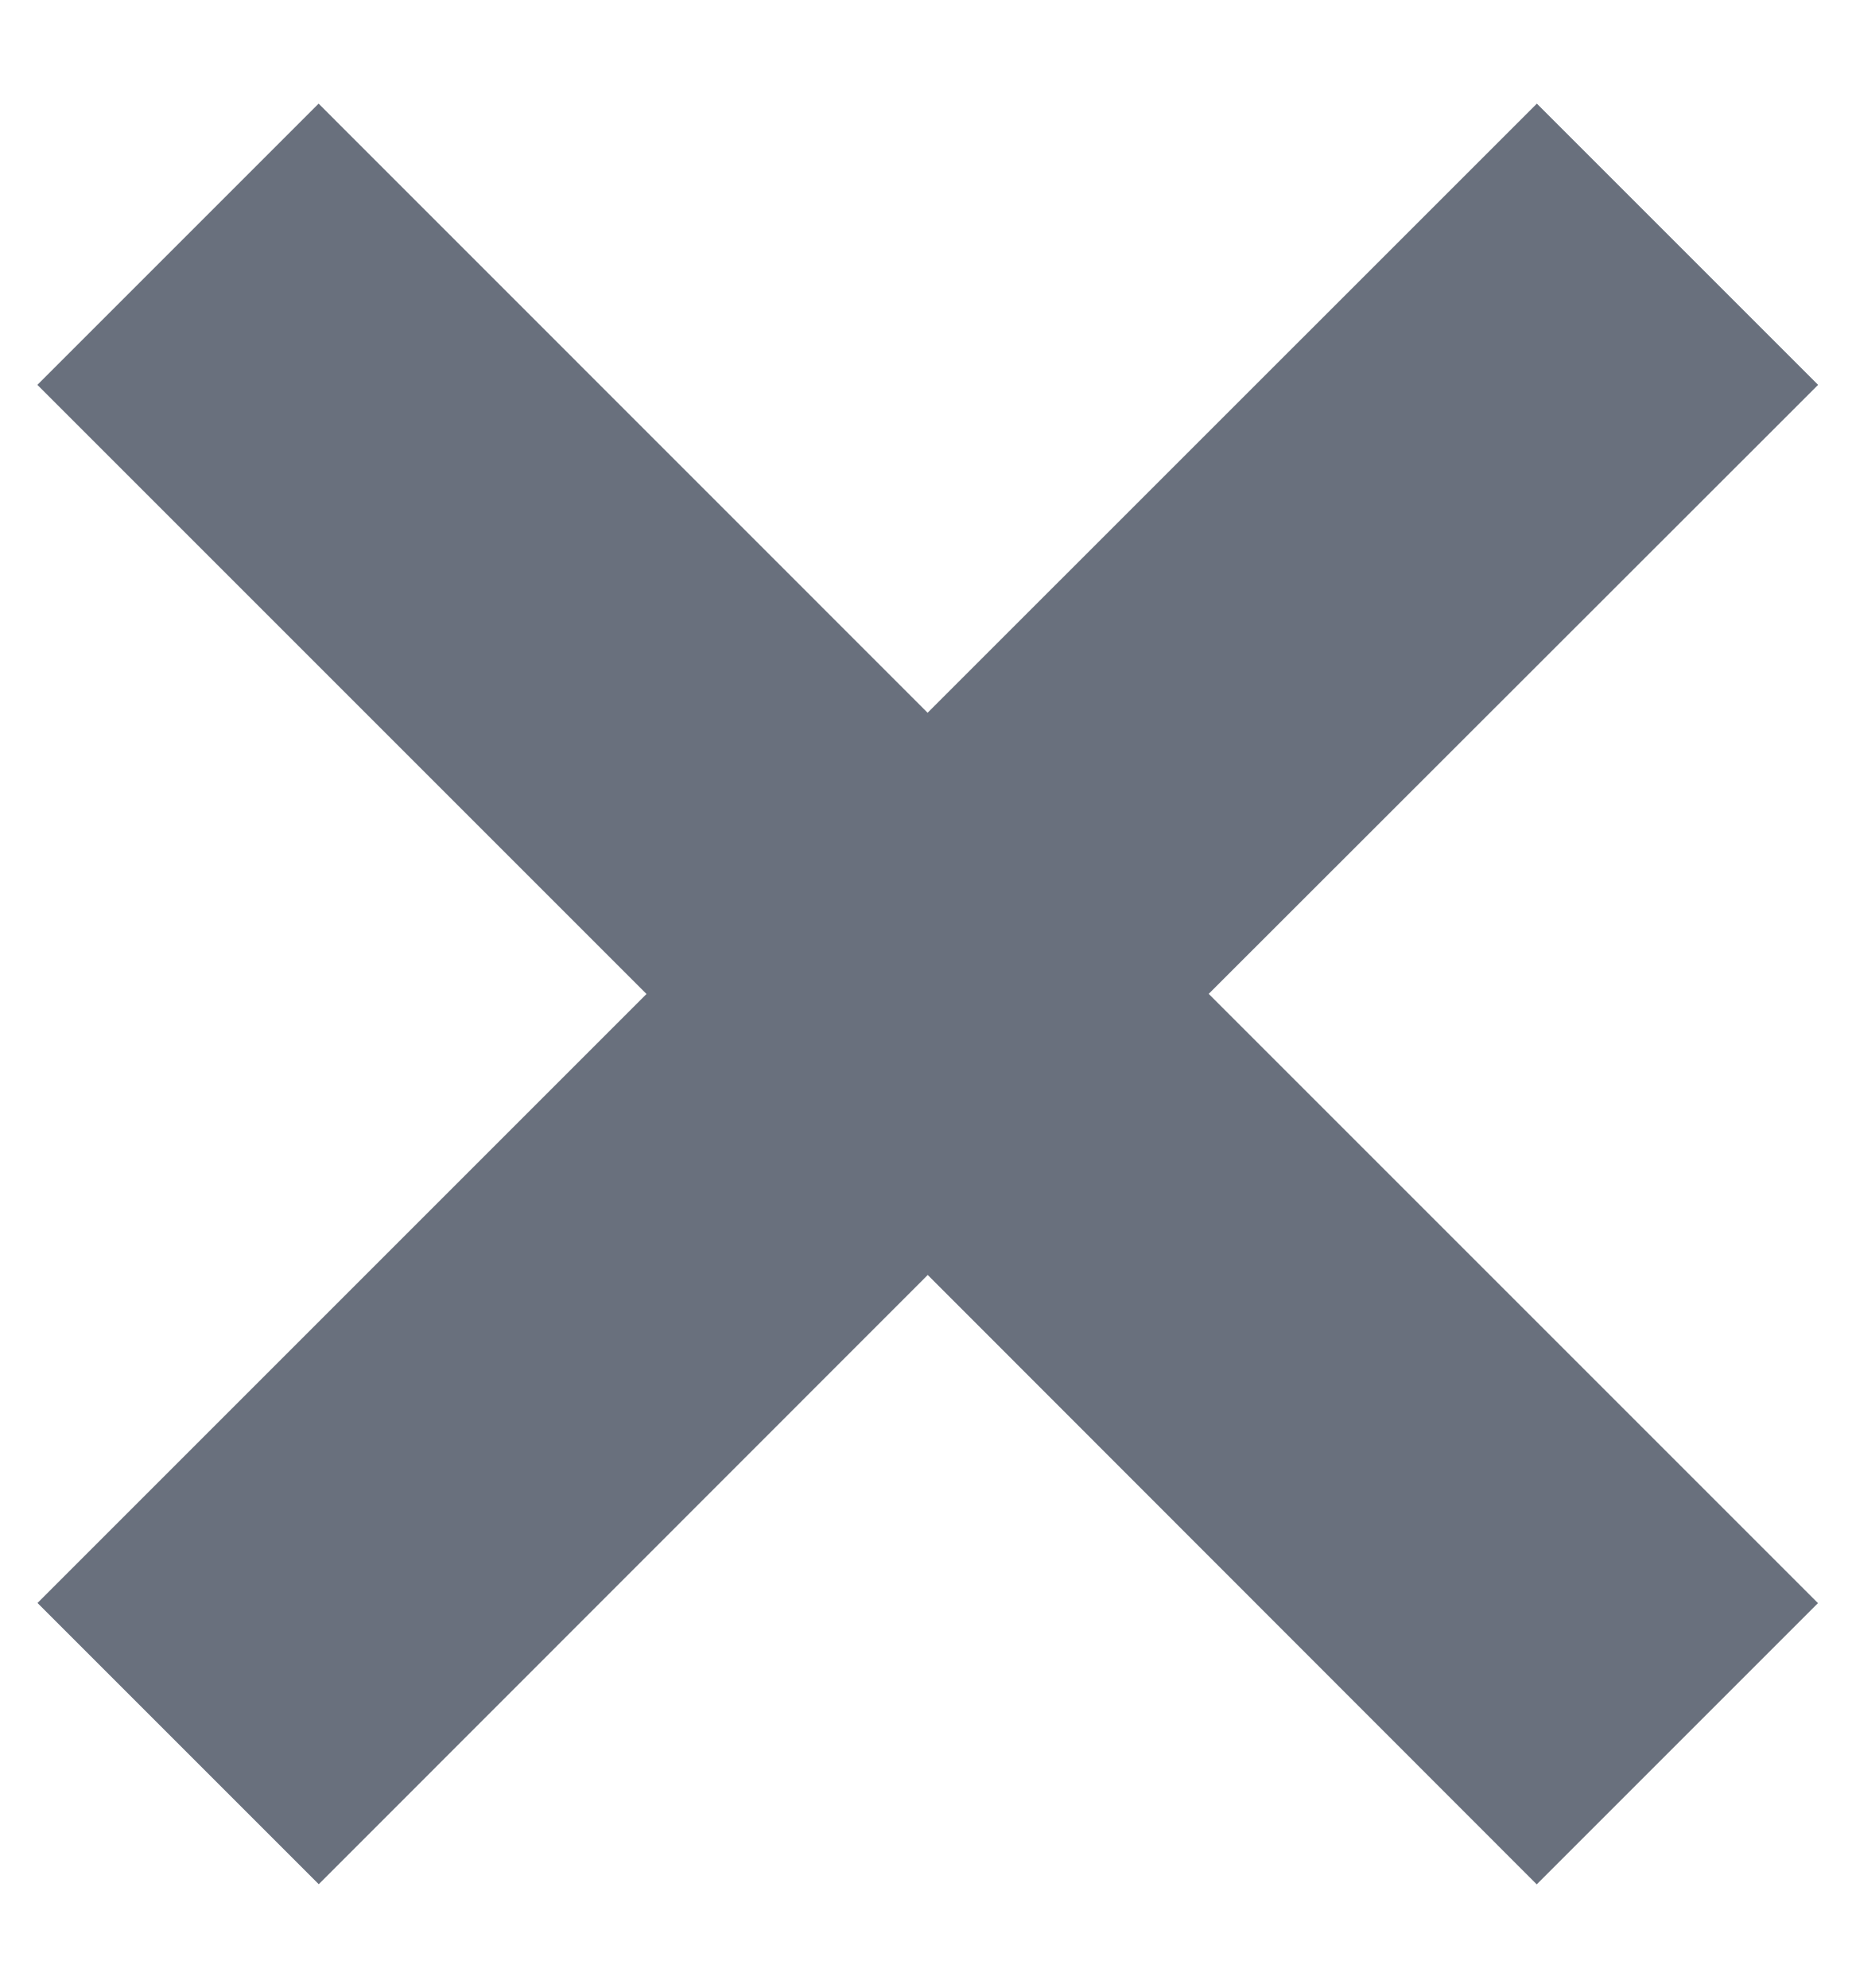
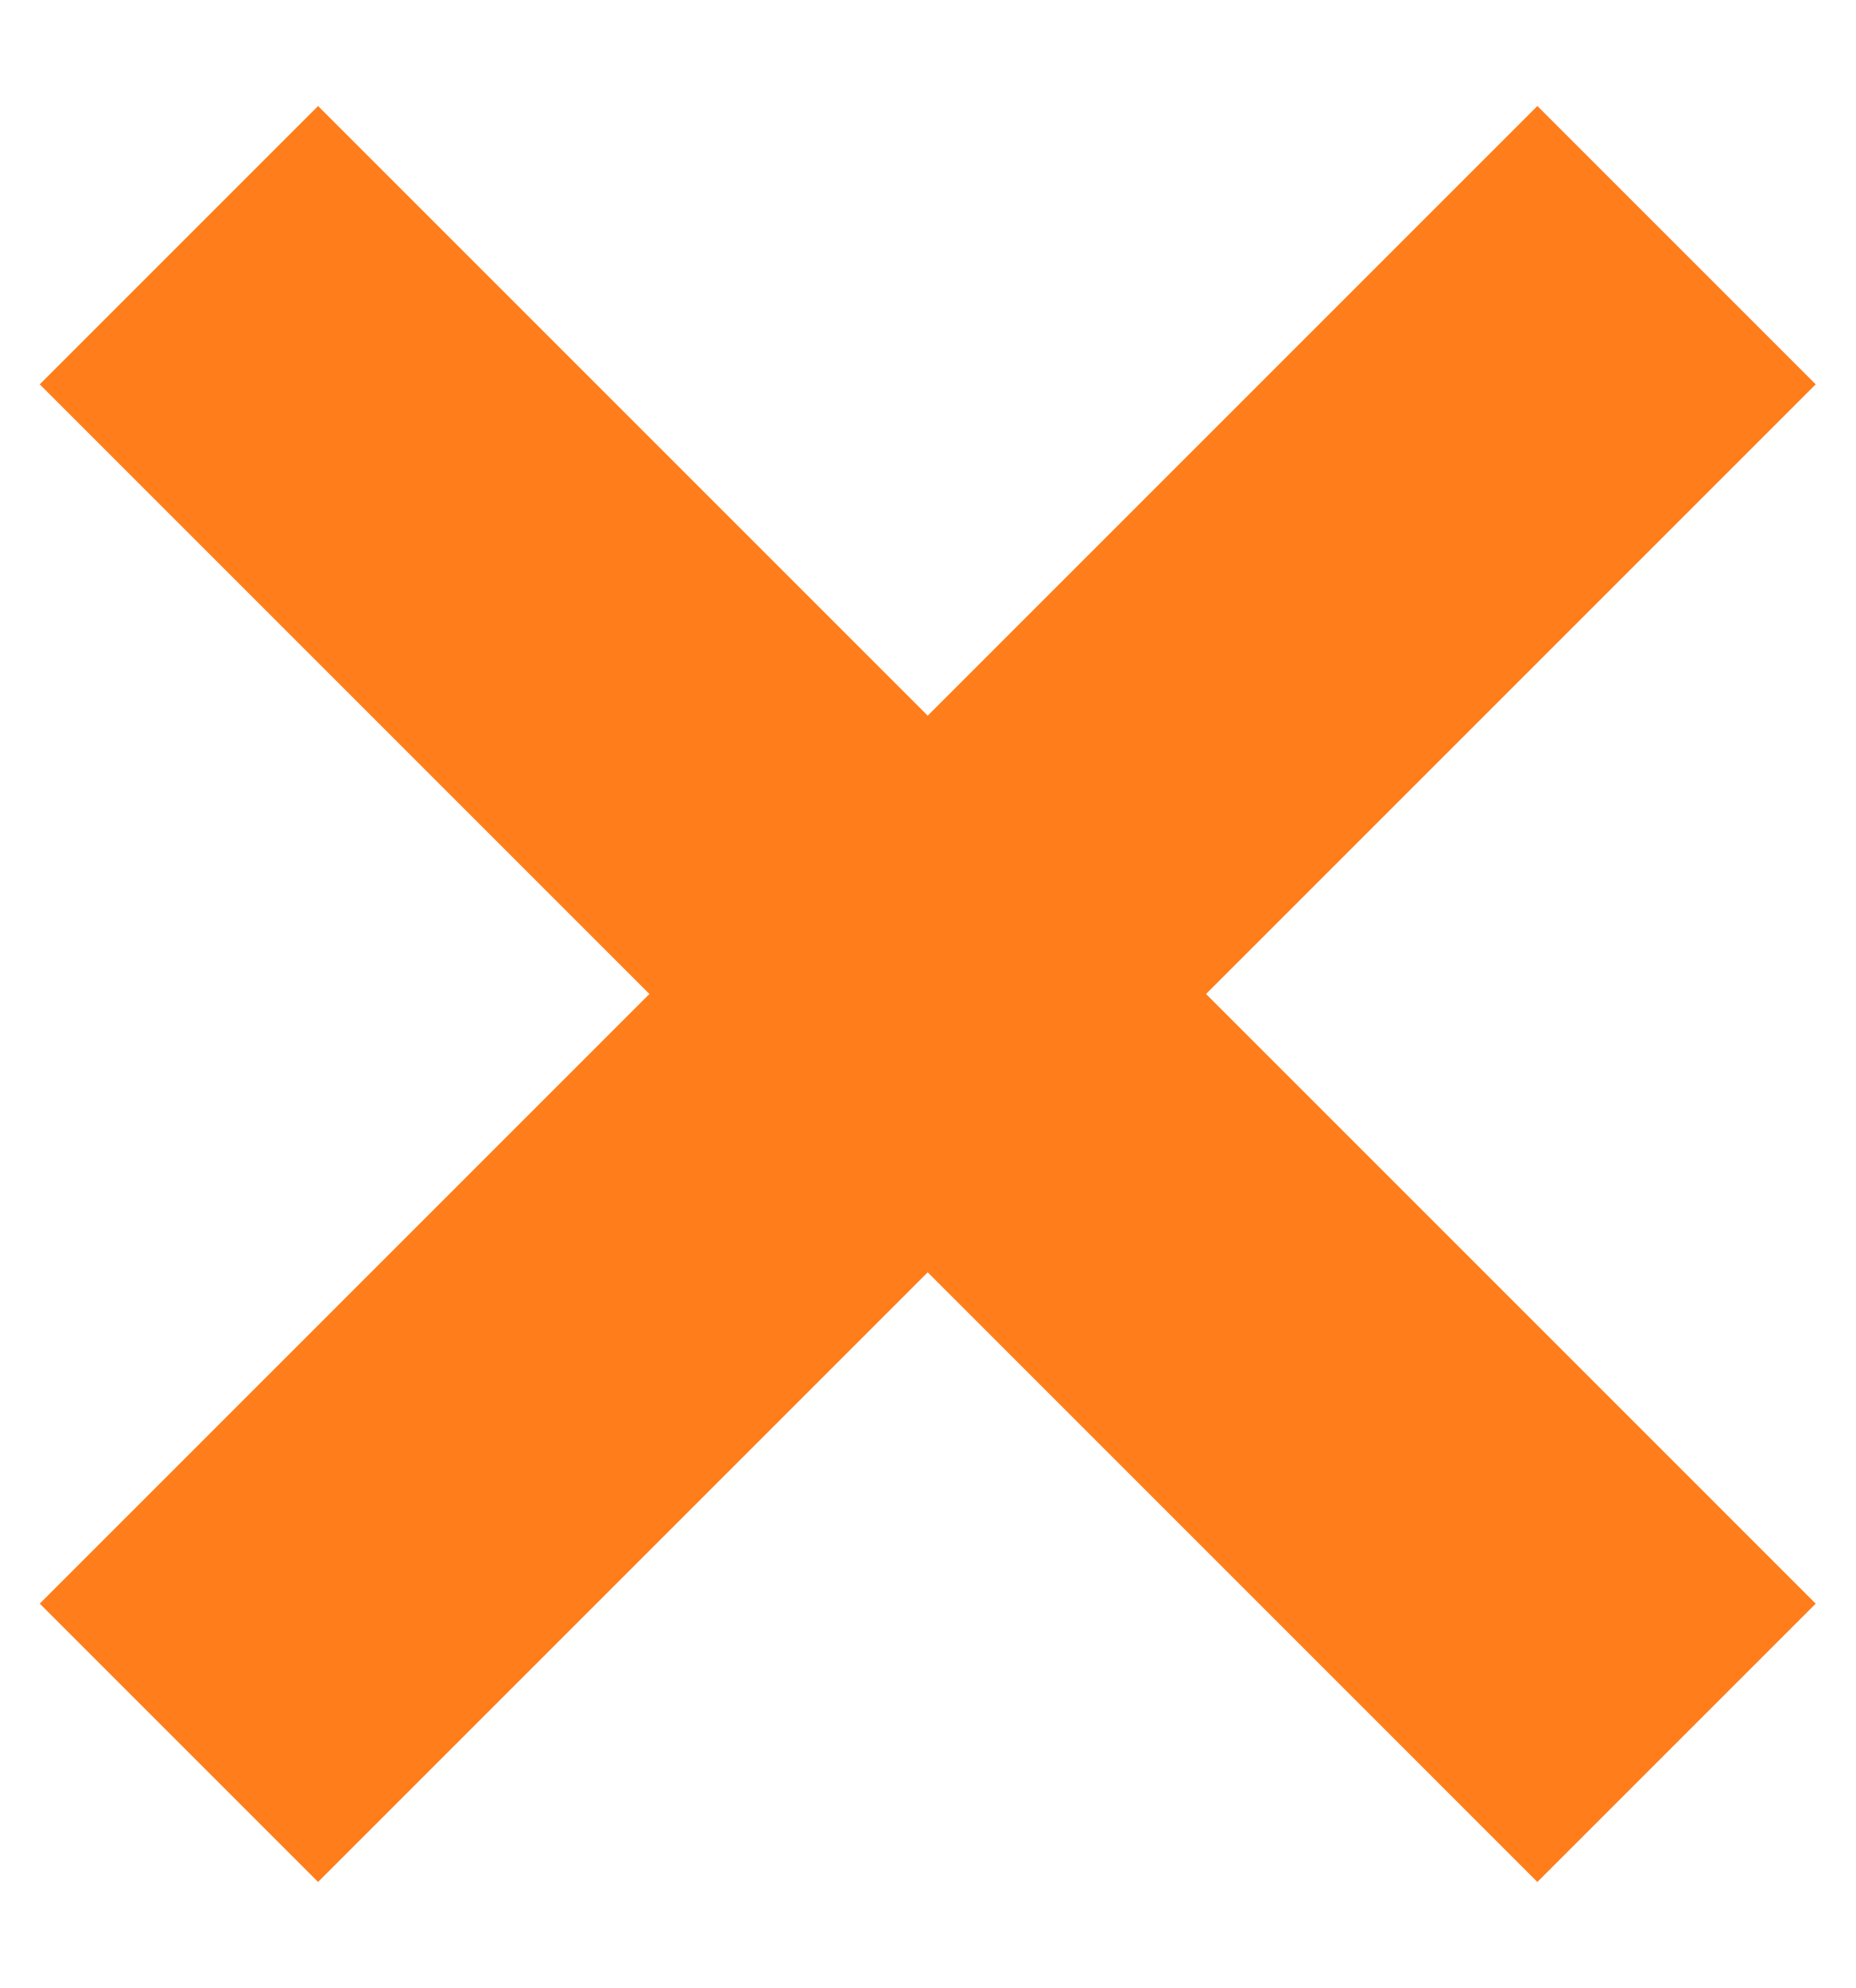
- <svg xmlns="http://www.w3.org/2000/svg" width="14" height="15">
-   <path d="m11.596.782 2.122 2.122L9.12 7.499l4.597 4.597-2.122 2.122L7 9.62l-4.595 4.597-2.122-2.122L4.878 7.5.282 2.904 2.404.782l4.595 4.596L11.596.782Z" fill="#69707D" fill-rule="evenodd" />
+ <svg xmlns="http://www.w3.org/2000/svg" version="1.1" id="Layer_1" x="0px" y="0px" viewBox="0 0 14 15" style="enable-background:new 0 0 14 15;" xml:space="preserve">
+   <style type="text/css">
+ 	.st0{fill:#FF7D1A;}
+ </style>
+   <path class="st0" d="M11.6,0.8l2.1,2.1L9.1,7.5l4.6,4.6l-2.1,2.1L7,9.6l-4.6,4.6l-2.1-2.1l4.6-4.6L0.3,2.9l2.1-2.1L7,5.4L11.6,0.8z" />
</svg>
